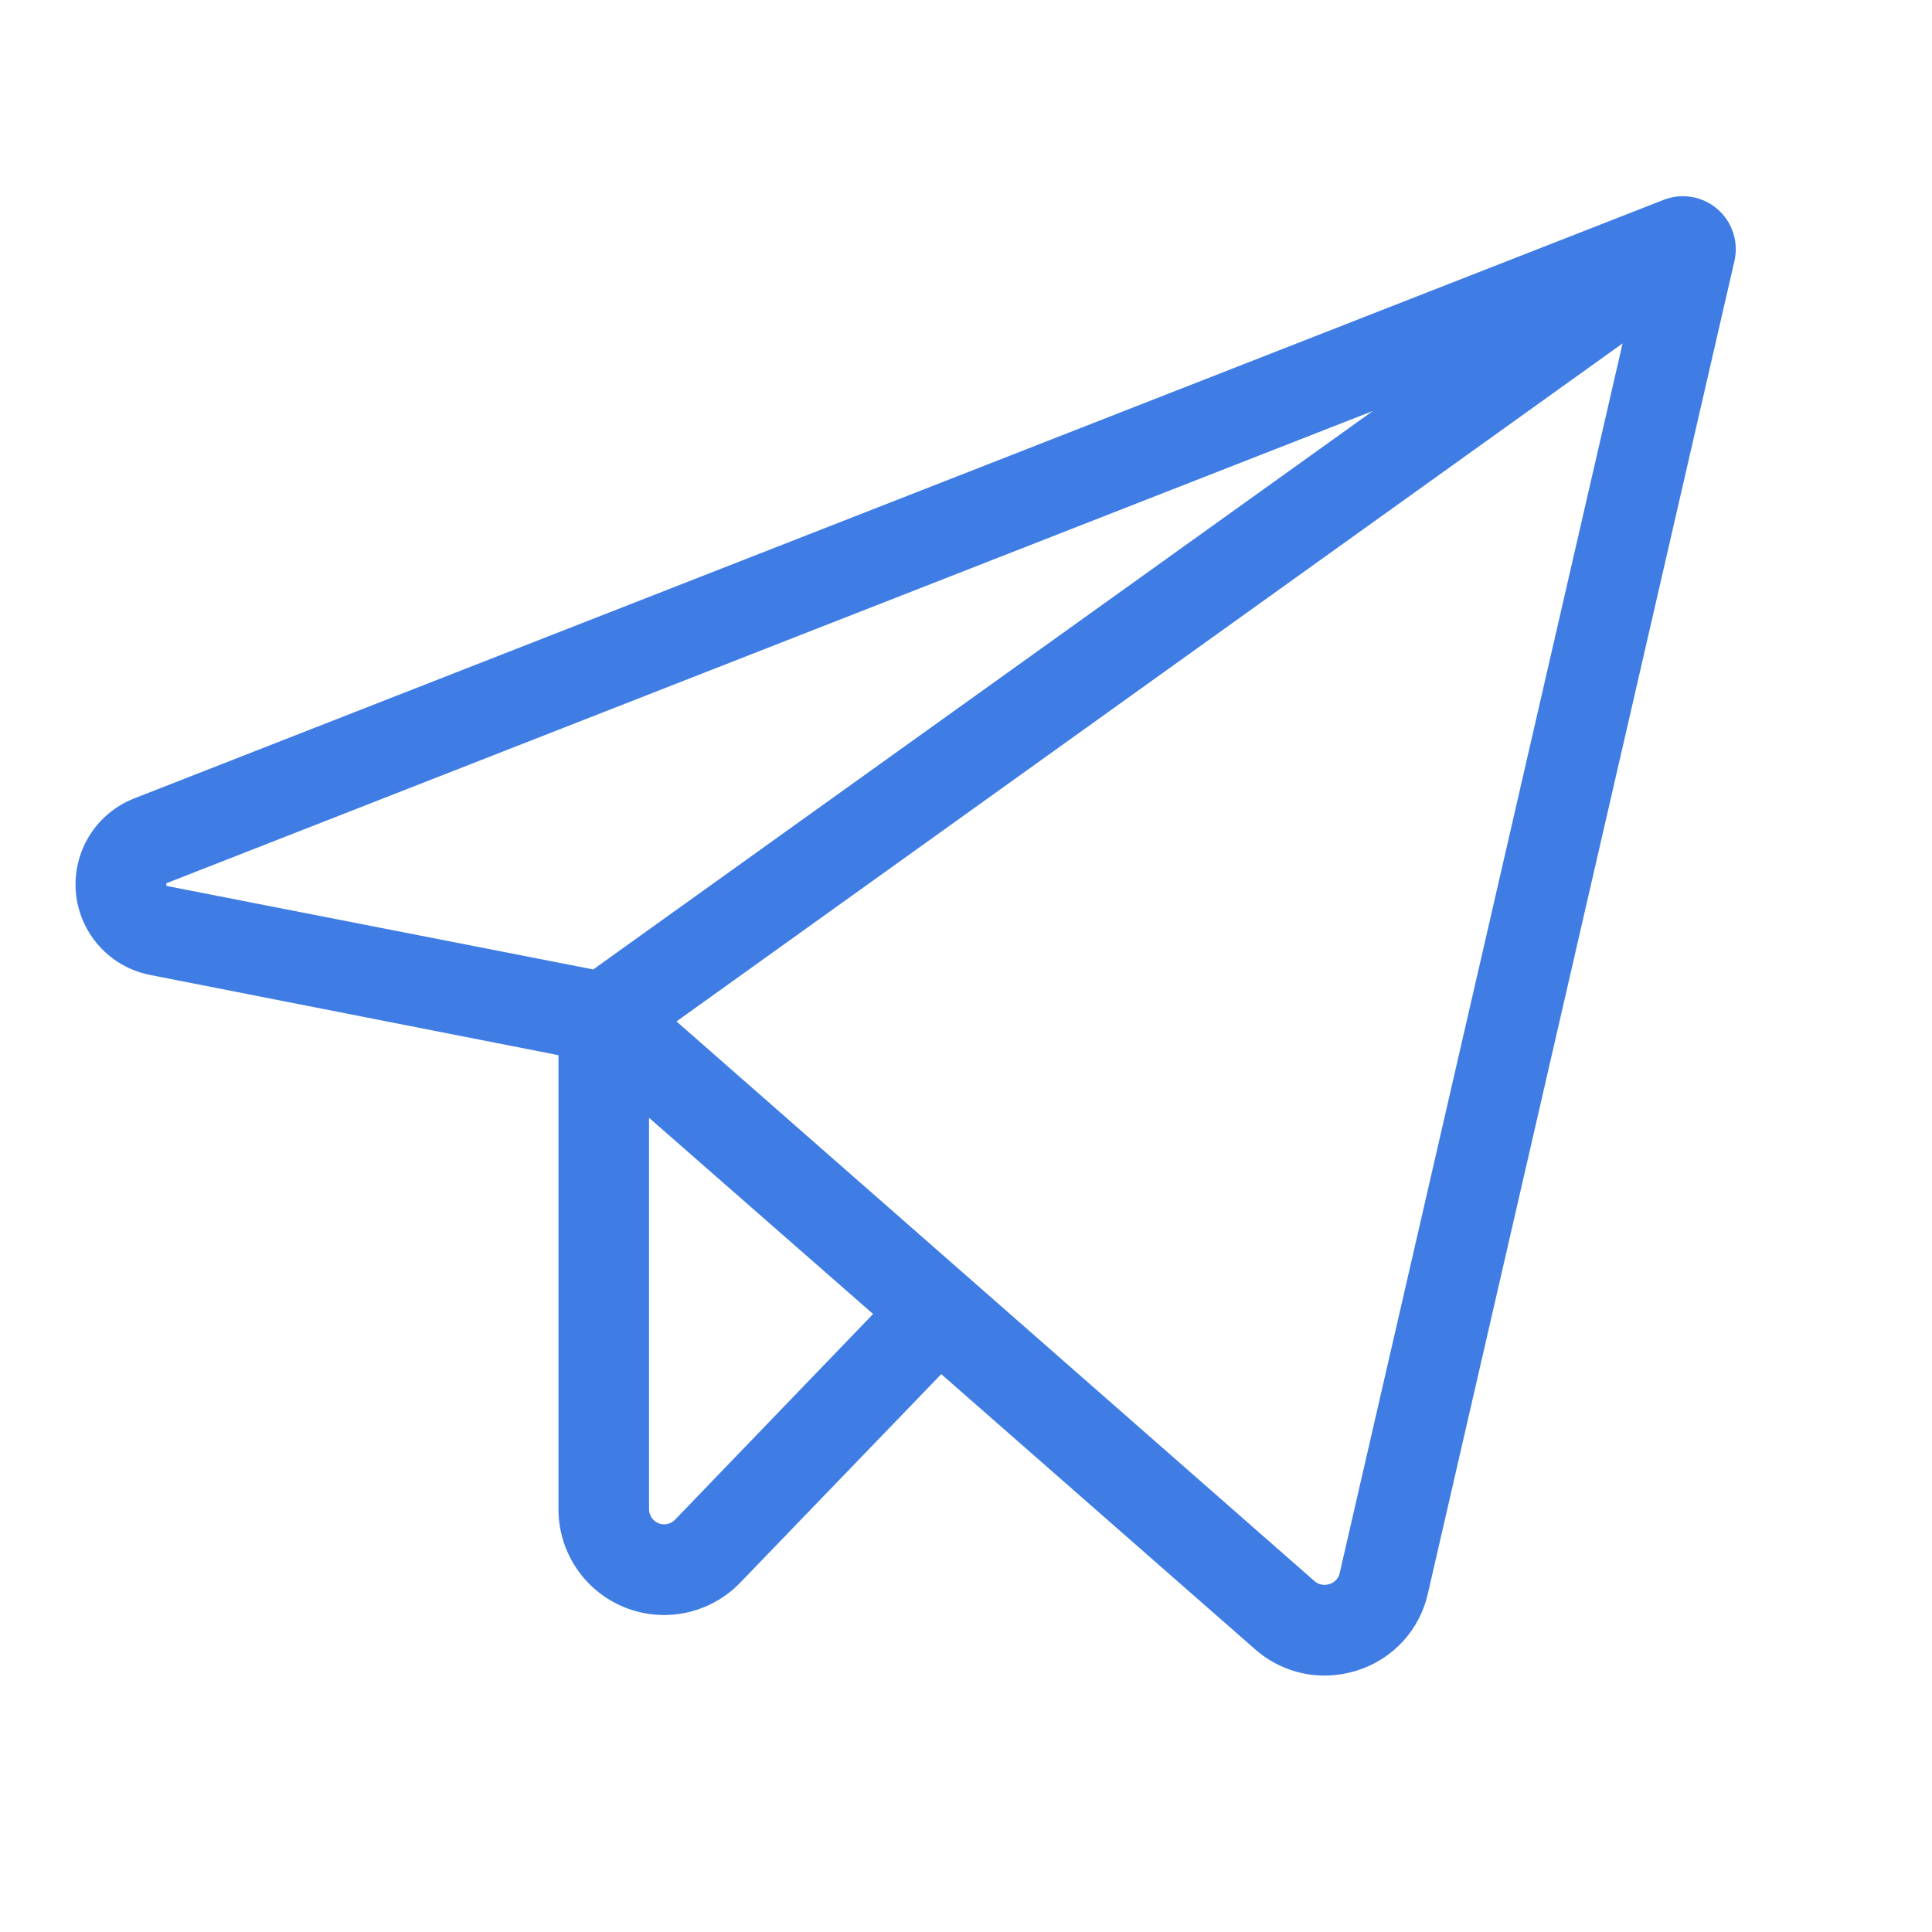
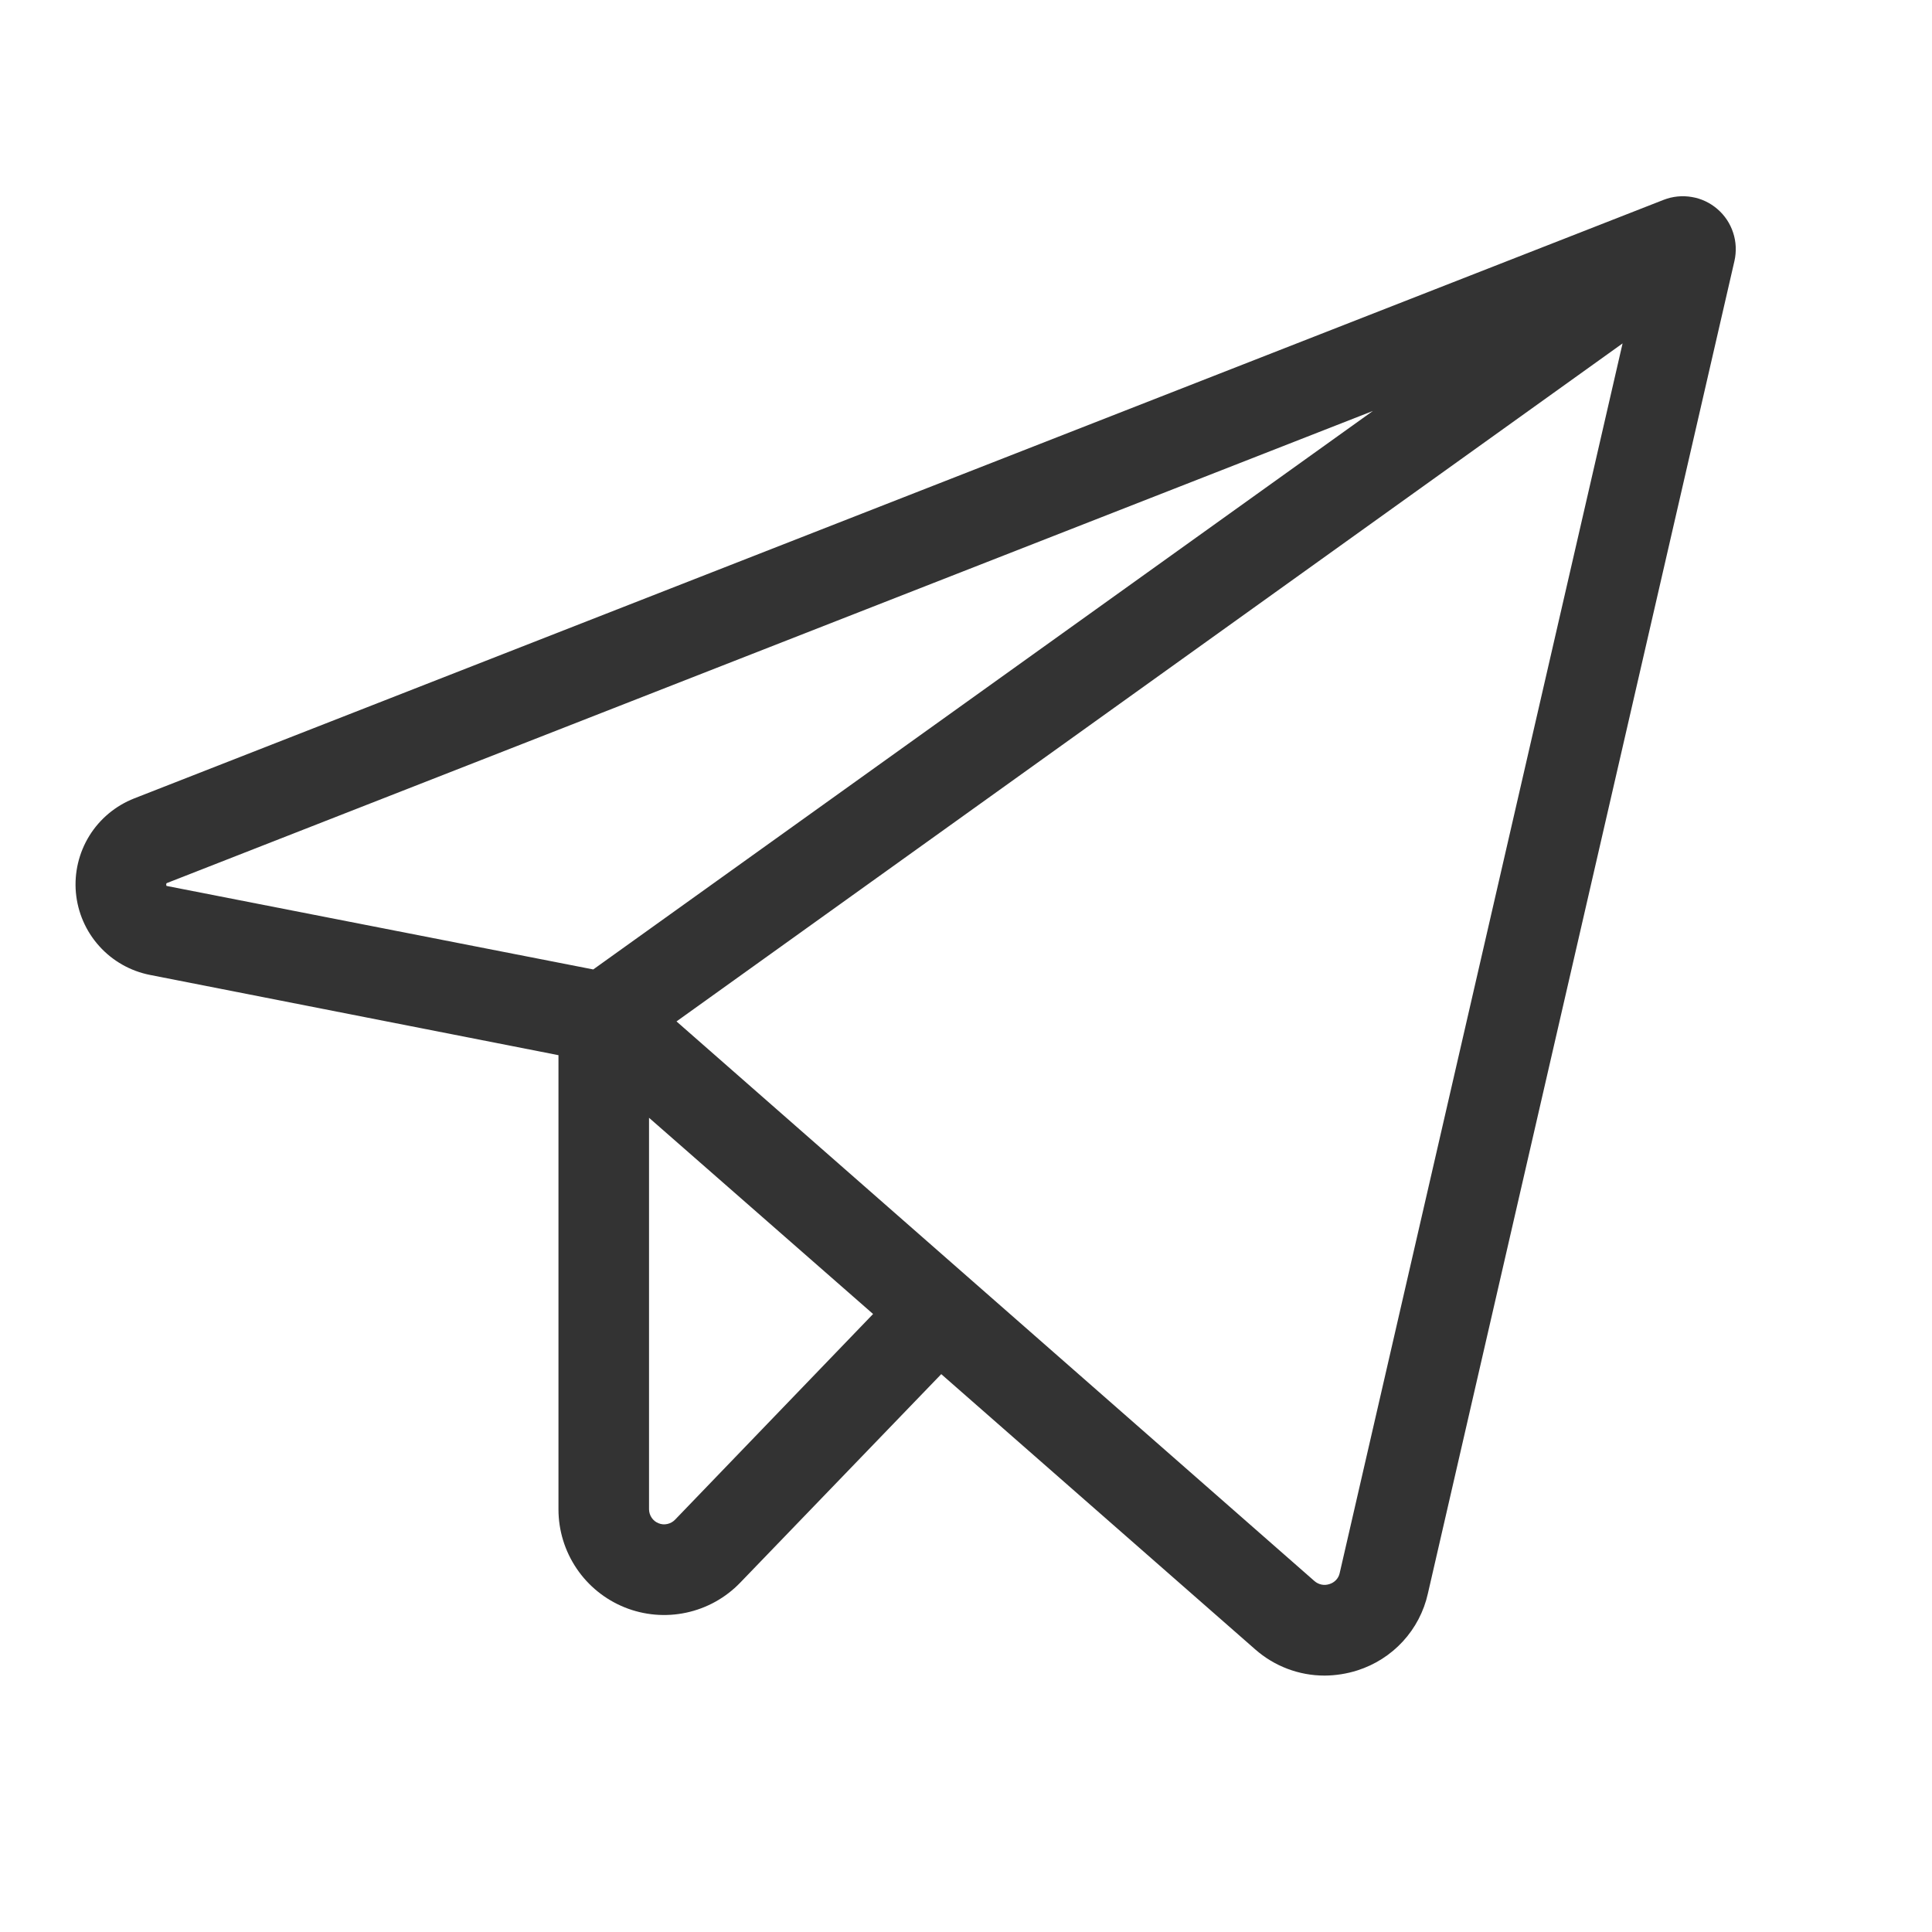
<svg xmlns="http://www.w3.org/2000/svg" width="32" height="32" viewBox="0 0 32 32" fill="none">
-   <path d="M28.446 3.463C28.326 3.359 28.179 3.289 28.022 3.263C27.865 3.236 27.703 3.252 27.555 3.31L2.223 13.224C1.915 13.345 1.654 13.562 1.48 13.843C1.306 14.125 1.228 14.455 1.257 14.784C1.287 15.114 1.422 15.425 1.644 15.671C1.865 15.917 2.16 16.084 2.485 16.148L9.25 17.477V25C9.25 25.349 9.355 25.69 9.55 25.979C9.745 26.268 10.022 26.492 10.346 26.623C10.669 26.753 11.024 26.784 11.365 26.711C11.707 26.638 12.018 26.465 12.26 26.214L15.59 22.76L20.788 27.317C21.105 27.597 21.514 27.753 21.938 27.753C22.123 27.752 22.307 27.723 22.483 27.667C22.771 27.575 23.031 27.41 23.236 27.187C23.441 26.964 23.584 26.691 23.65 26.395L28.728 4.322C28.763 4.166 28.756 4.004 28.706 3.853C28.657 3.702 28.567 3.567 28.446 3.463ZM2.756 14.672C2.752 14.659 2.752 14.645 2.756 14.632C2.762 14.627 2.768 14.624 2.775 14.622L22.739 6.807L9.826 16.057L2.775 14.677L2.756 14.672ZM11.18 25.172C11.146 25.207 11.101 25.232 11.053 25.242C11.004 25.253 10.954 25.249 10.908 25.23C10.861 25.212 10.822 25.18 10.794 25.139C10.766 25.098 10.751 25.05 10.75 25V18.514L14.461 21.764L11.18 25.172ZM22.189 26.057C22.18 26.099 22.159 26.138 22.13 26.169C22.1 26.201 22.063 26.224 22.021 26.237C21.979 26.251 21.934 26.255 21.89 26.246C21.846 26.237 21.805 26.217 21.771 26.187L11.205 16.918L26.875 5.688L22.189 26.057Z" fill="#3F7DE5" />
+   <path d="M28.446 3.463C28.326 3.359 28.179 3.289 28.022 3.263C27.865 3.236 27.703 3.252 27.555 3.31L2.223 13.224C1.915 13.345 1.654 13.562 1.48 13.843C1.306 14.125 1.228 14.455 1.257 14.784C1.287 15.114 1.422 15.425 1.644 15.671C1.865 15.917 2.16 16.084 2.485 16.148L9.25 17.477V25C9.25 25.349 9.355 25.69 9.55 25.979C9.745 26.268 10.022 26.492 10.346 26.623C10.669 26.753 11.024 26.784 11.365 26.711C11.707 26.638 12.018 26.465 12.26 26.214L15.59 22.76L20.788 27.317C21.105 27.597 21.514 27.753 21.938 27.753C22.123 27.752 22.307 27.723 22.483 27.667C22.771 27.575 23.031 27.41 23.236 27.187C23.441 26.964 23.584 26.691 23.65 26.395L28.728 4.322C28.763 4.166 28.756 4.004 28.706 3.853C28.657 3.702 28.567 3.567 28.446 3.463ZM2.756 14.672C2.752 14.659 2.752 14.645 2.756 14.632C2.762 14.627 2.768 14.624 2.775 14.622L22.739 6.807L9.826 16.057L2.775 14.677L2.756 14.672ZM11.18 25.172C11.146 25.207 11.101 25.232 11.053 25.242C11.004 25.253 10.954 25.249 10.908 25.23C10.861 25.212 10.822 25.18 10.794 25.139C10.766 25.098 10.751 25.05 10.75 25V18.514L14.461 21.764L11.18 25.172ZM22.189 26.057C22.18 26.099 22.159 26.138 22.13 26.169C22.1 26.201 22.063 26.224 22.021 26.237C21.979 26.251 21.934 26.255 21.89 26.246C21.846 26.237 21.805 26.217 21.771 26.187L11.205 16.918L26.875 5.688L22.189 26.057Z" fill="#333333" />
</svg>
